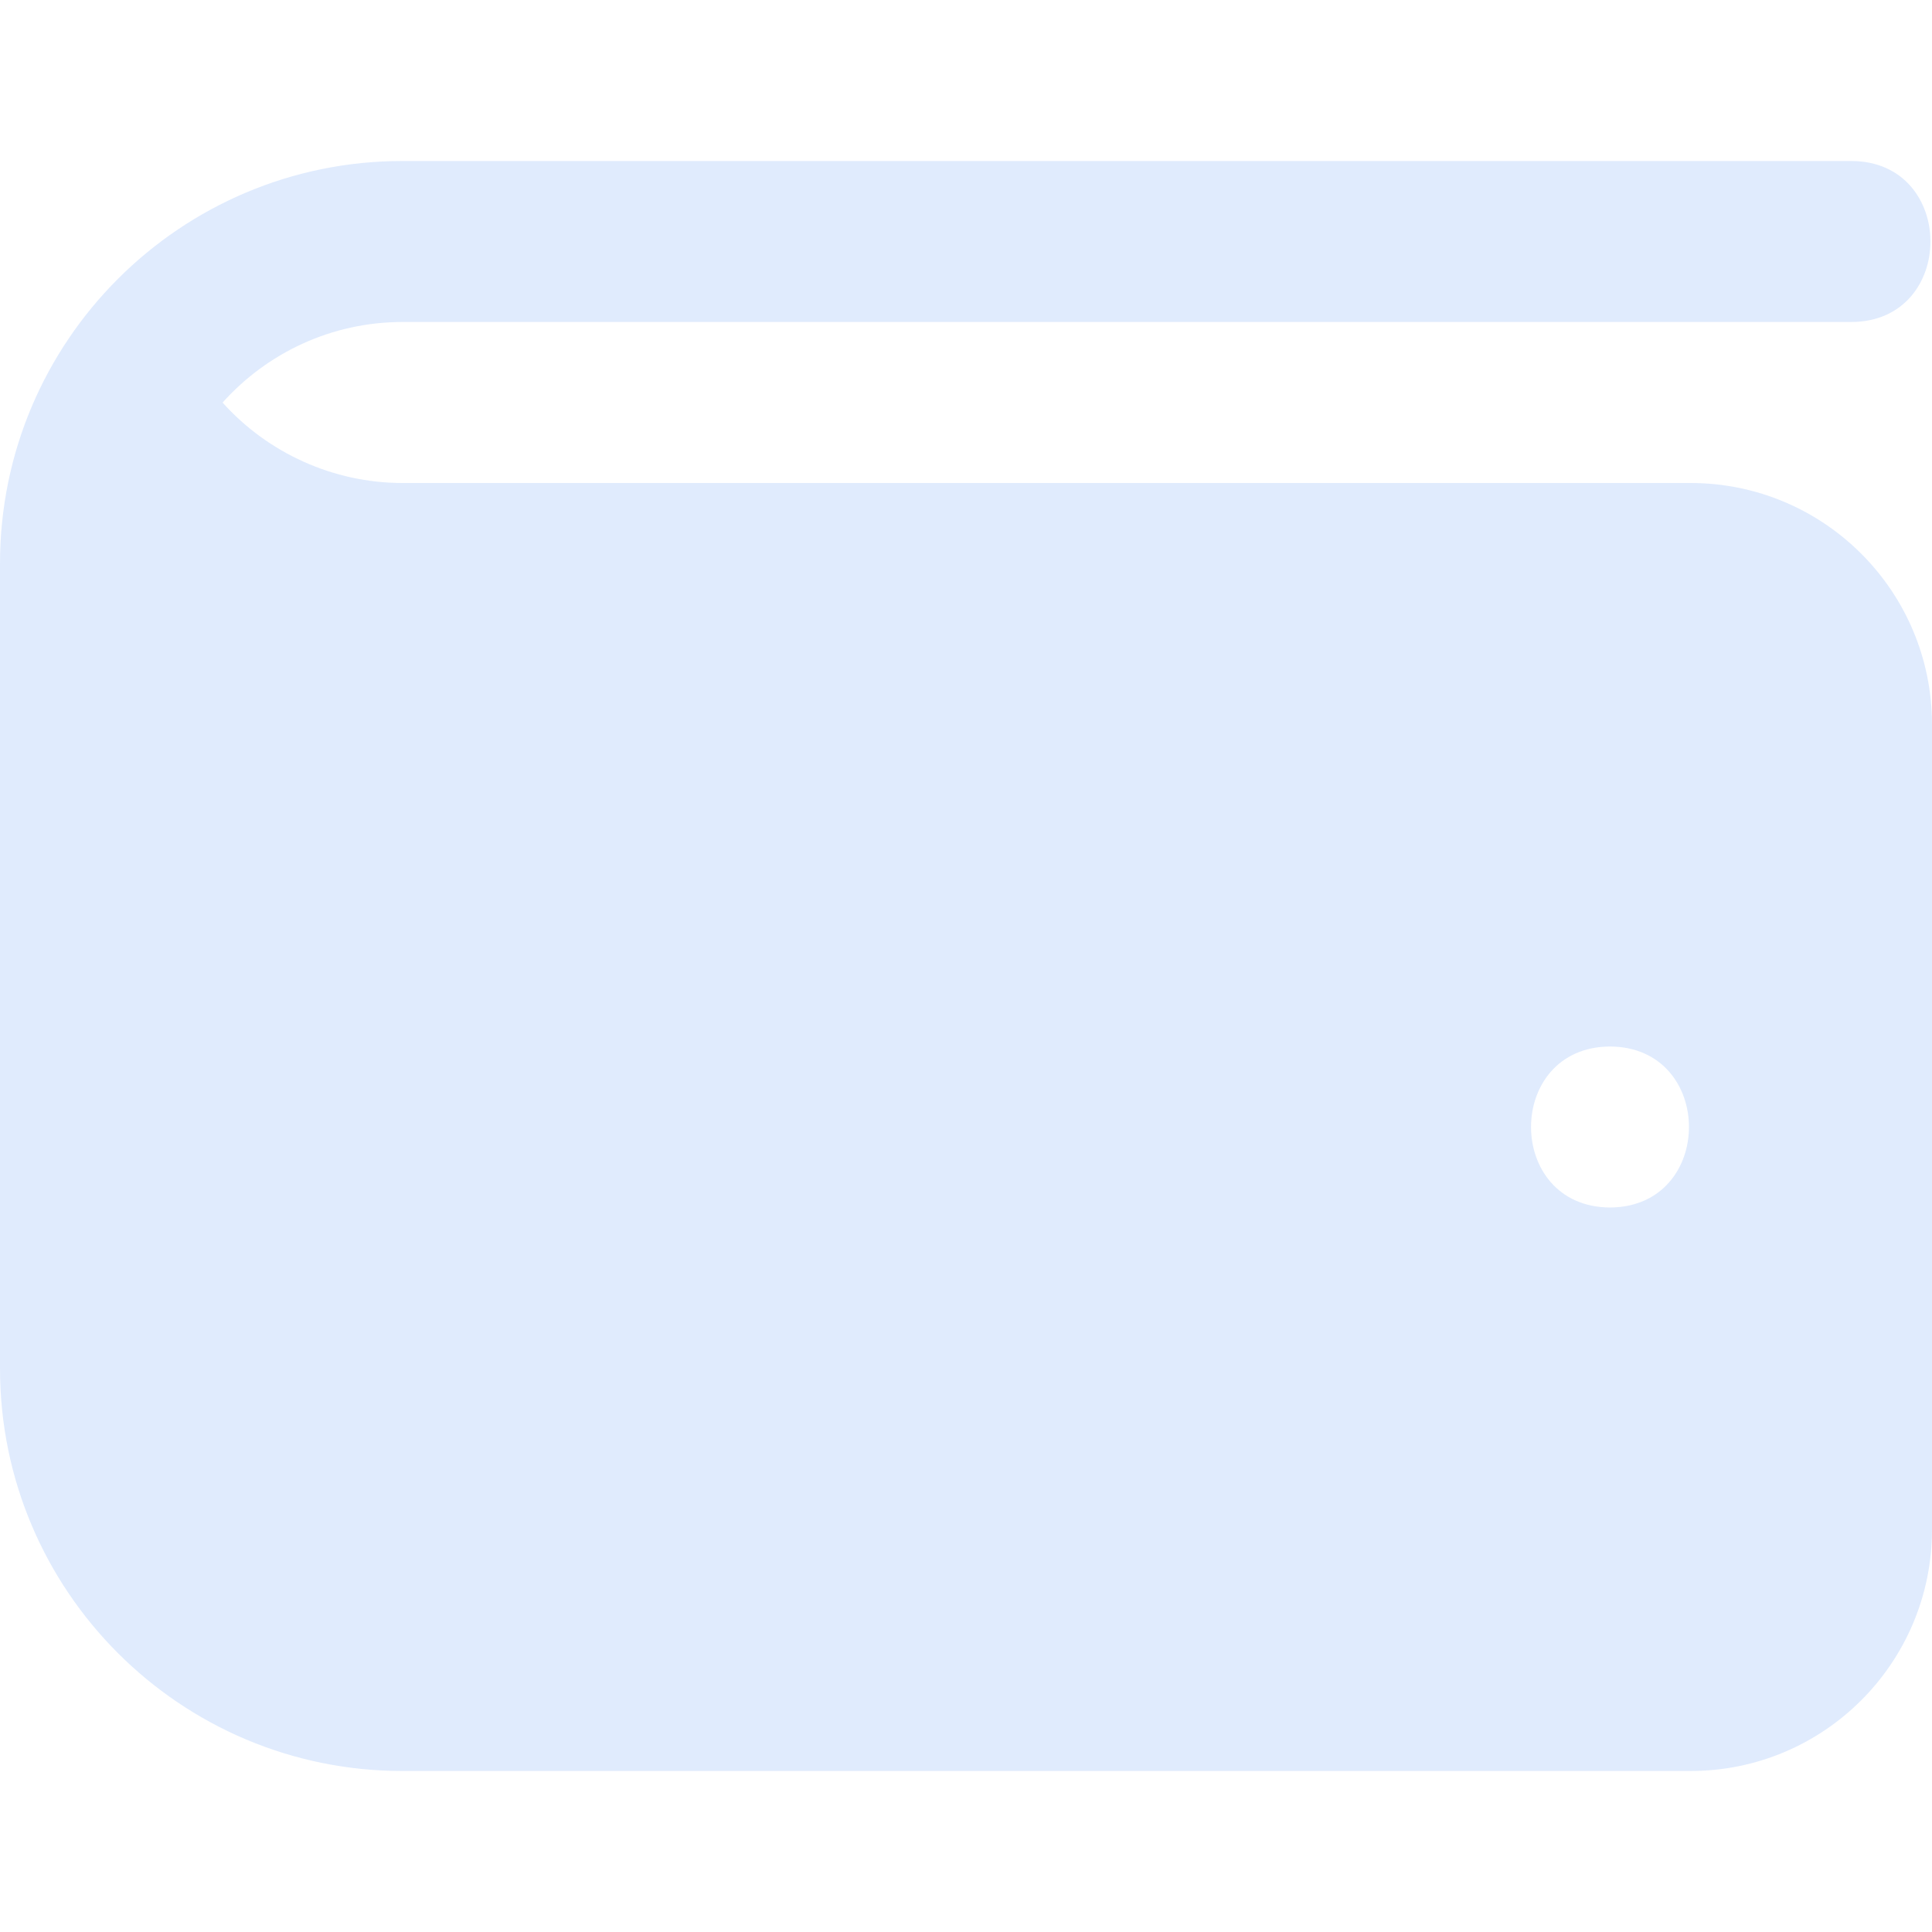
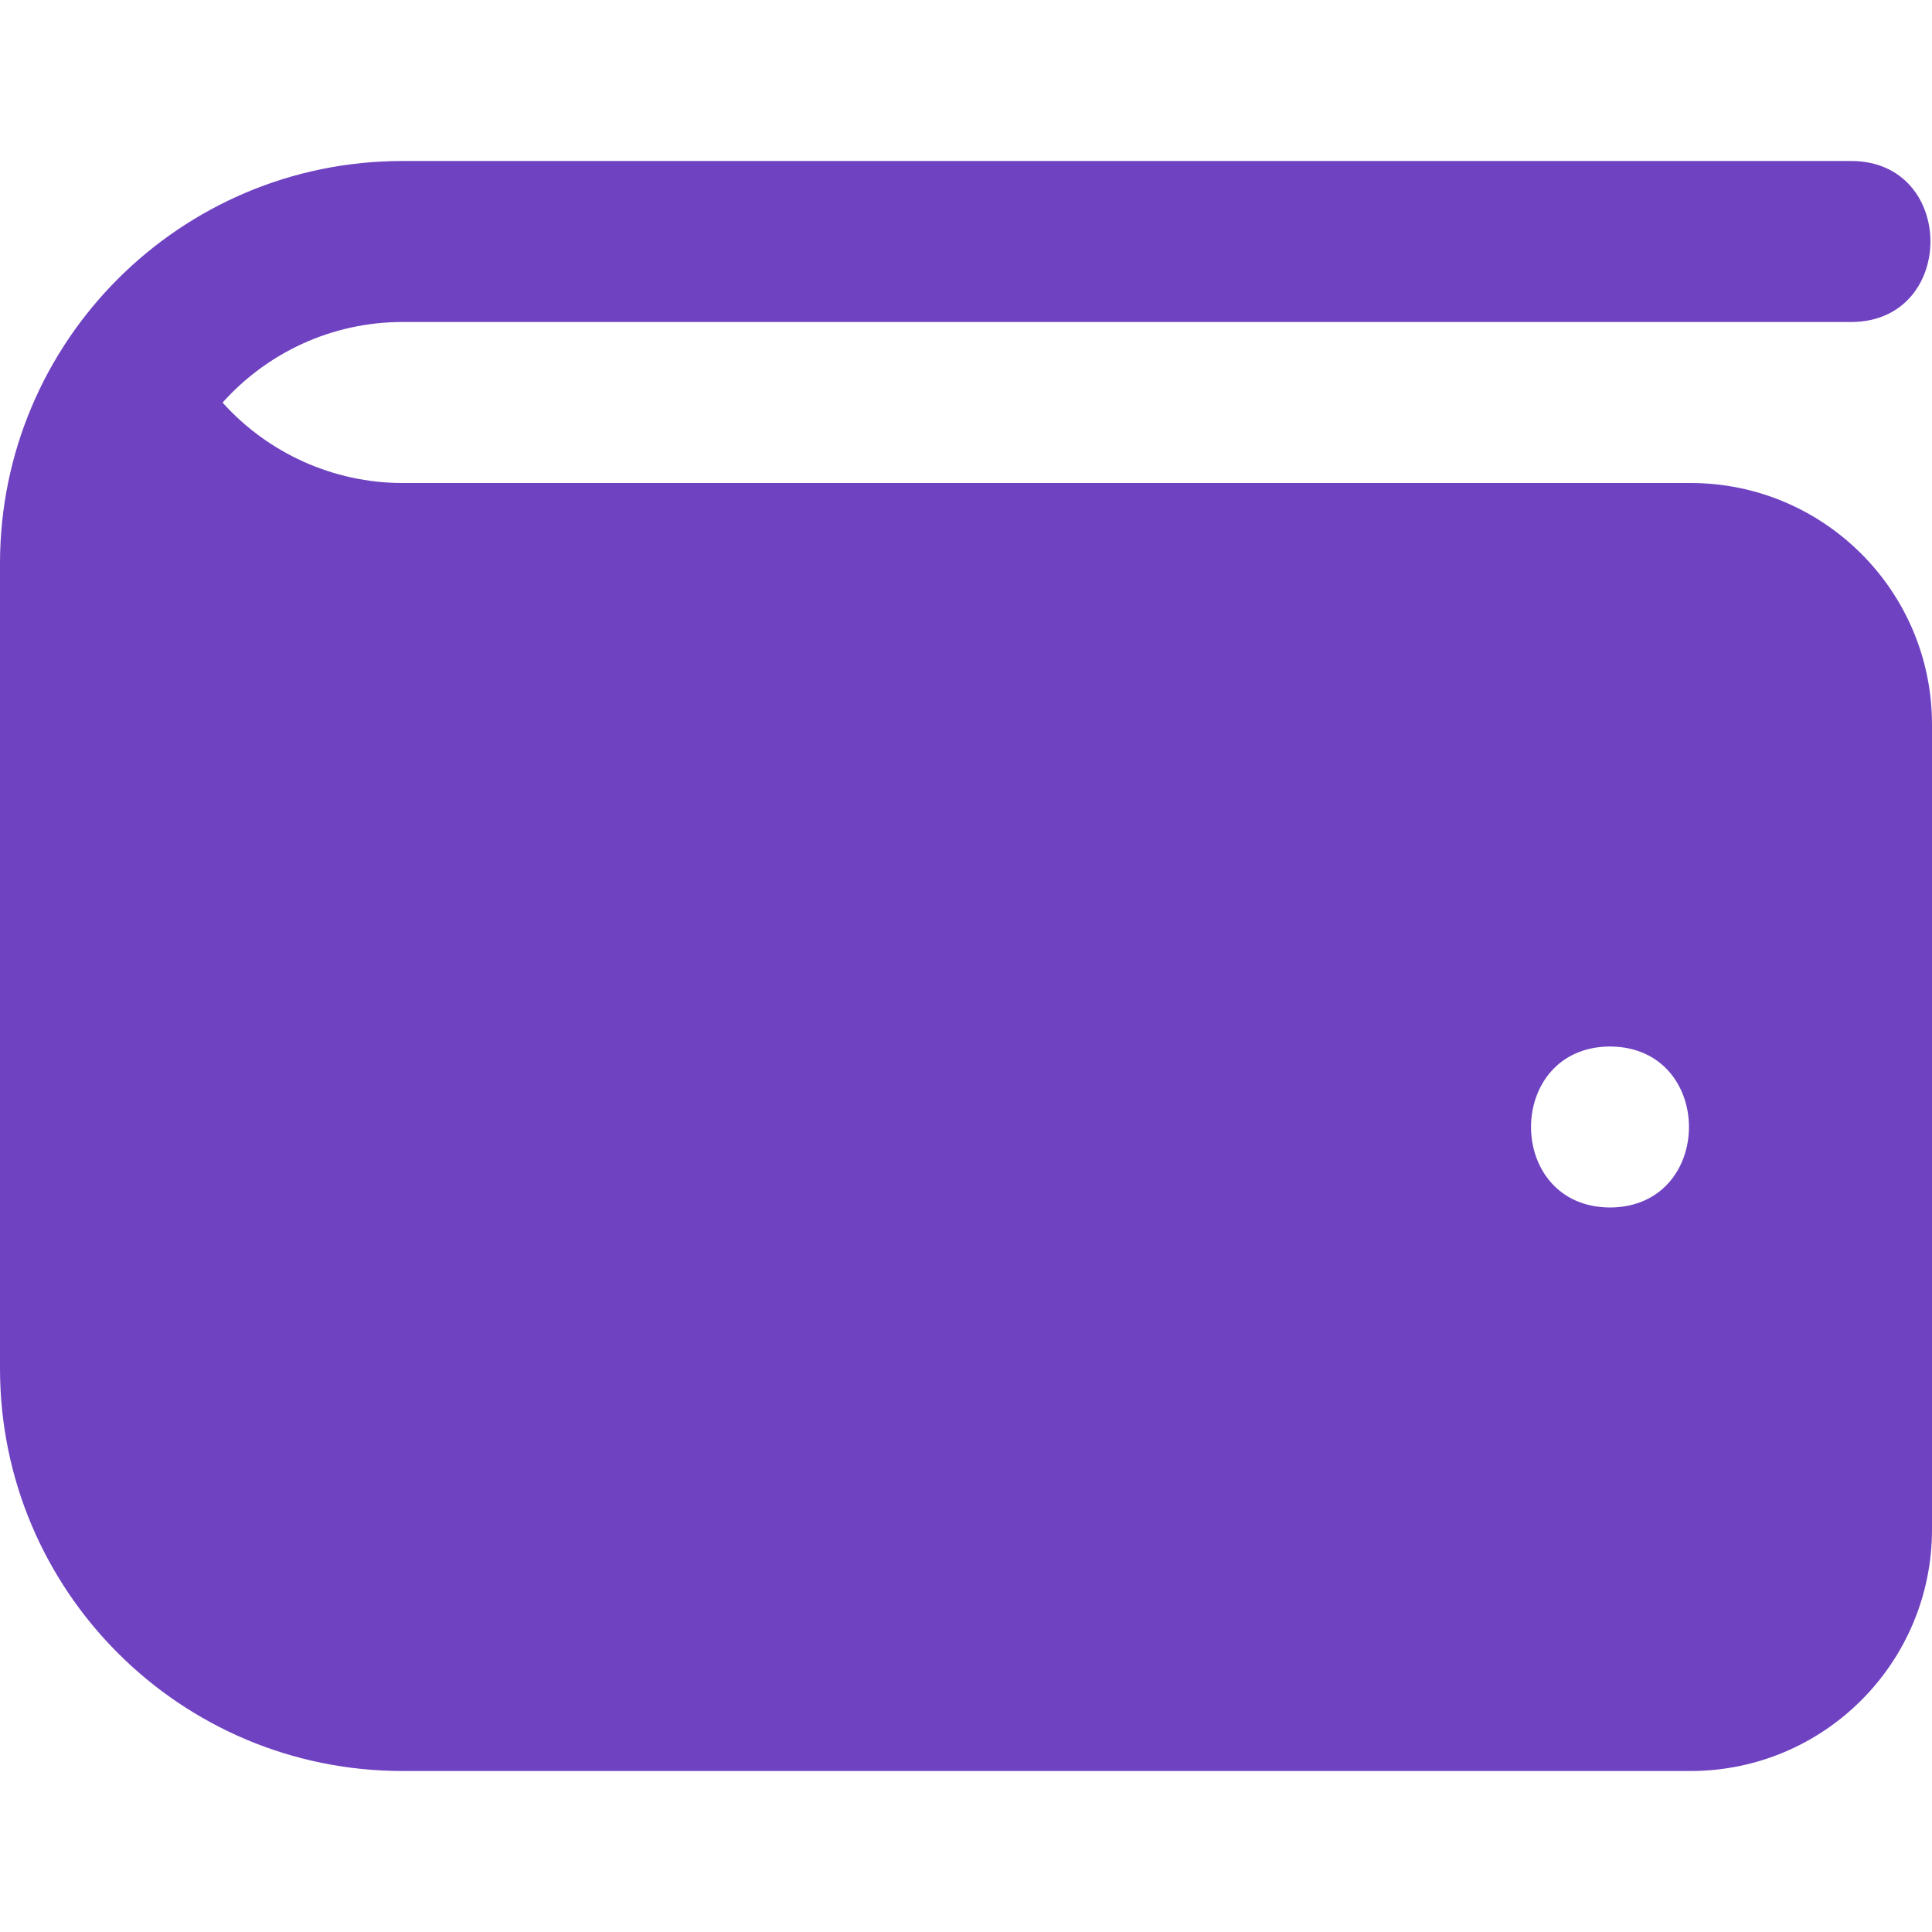
<svg xmlns="http://www.w3.org/2000/svg" id="Layer_1" data-name="Layer 1" viewBox="0 0 24 24" width="512" height="512">
-   <path fill="rgba(211, 227, 253, 0.7)" d="M21,6H5c-.859,0-1.672-.372-2.235-.999,.55-.614,1.349-1.001,2.235-1.001H23c1.308-.006,1.307-1.995,0-2H5C2.239,2,0,4.239,0,7v10c0,2.761,2.239,5,5,5H21c1.657,0,3-1.343,3-3V9c0-1.657-1.343-3-3-3Zm-1,9c-1.308-.006-1.308-1.994,0-2,1.308,.006,1.308,1.994,0,2Z" />
+   <path fill="#6f42c1" d="M21,6H5c-.859,0-1.672-.372-2.235-.999,.55-.614,1.349-1.001,2.235-1.001H23c1.308-.006,1.307-1.995,0-2H5C2.239,2,0,4.239,0,7v10c0,2.761,2.239,5,5,5H21c1.657,0,3-1.343,3-3V9c0-1.657-1.343-3-3-3Zm-1,9c-1.308-.006-1.308-1.994,0-2,1.308,.006,1.308,1.994,0,2Z" />
</svg>
